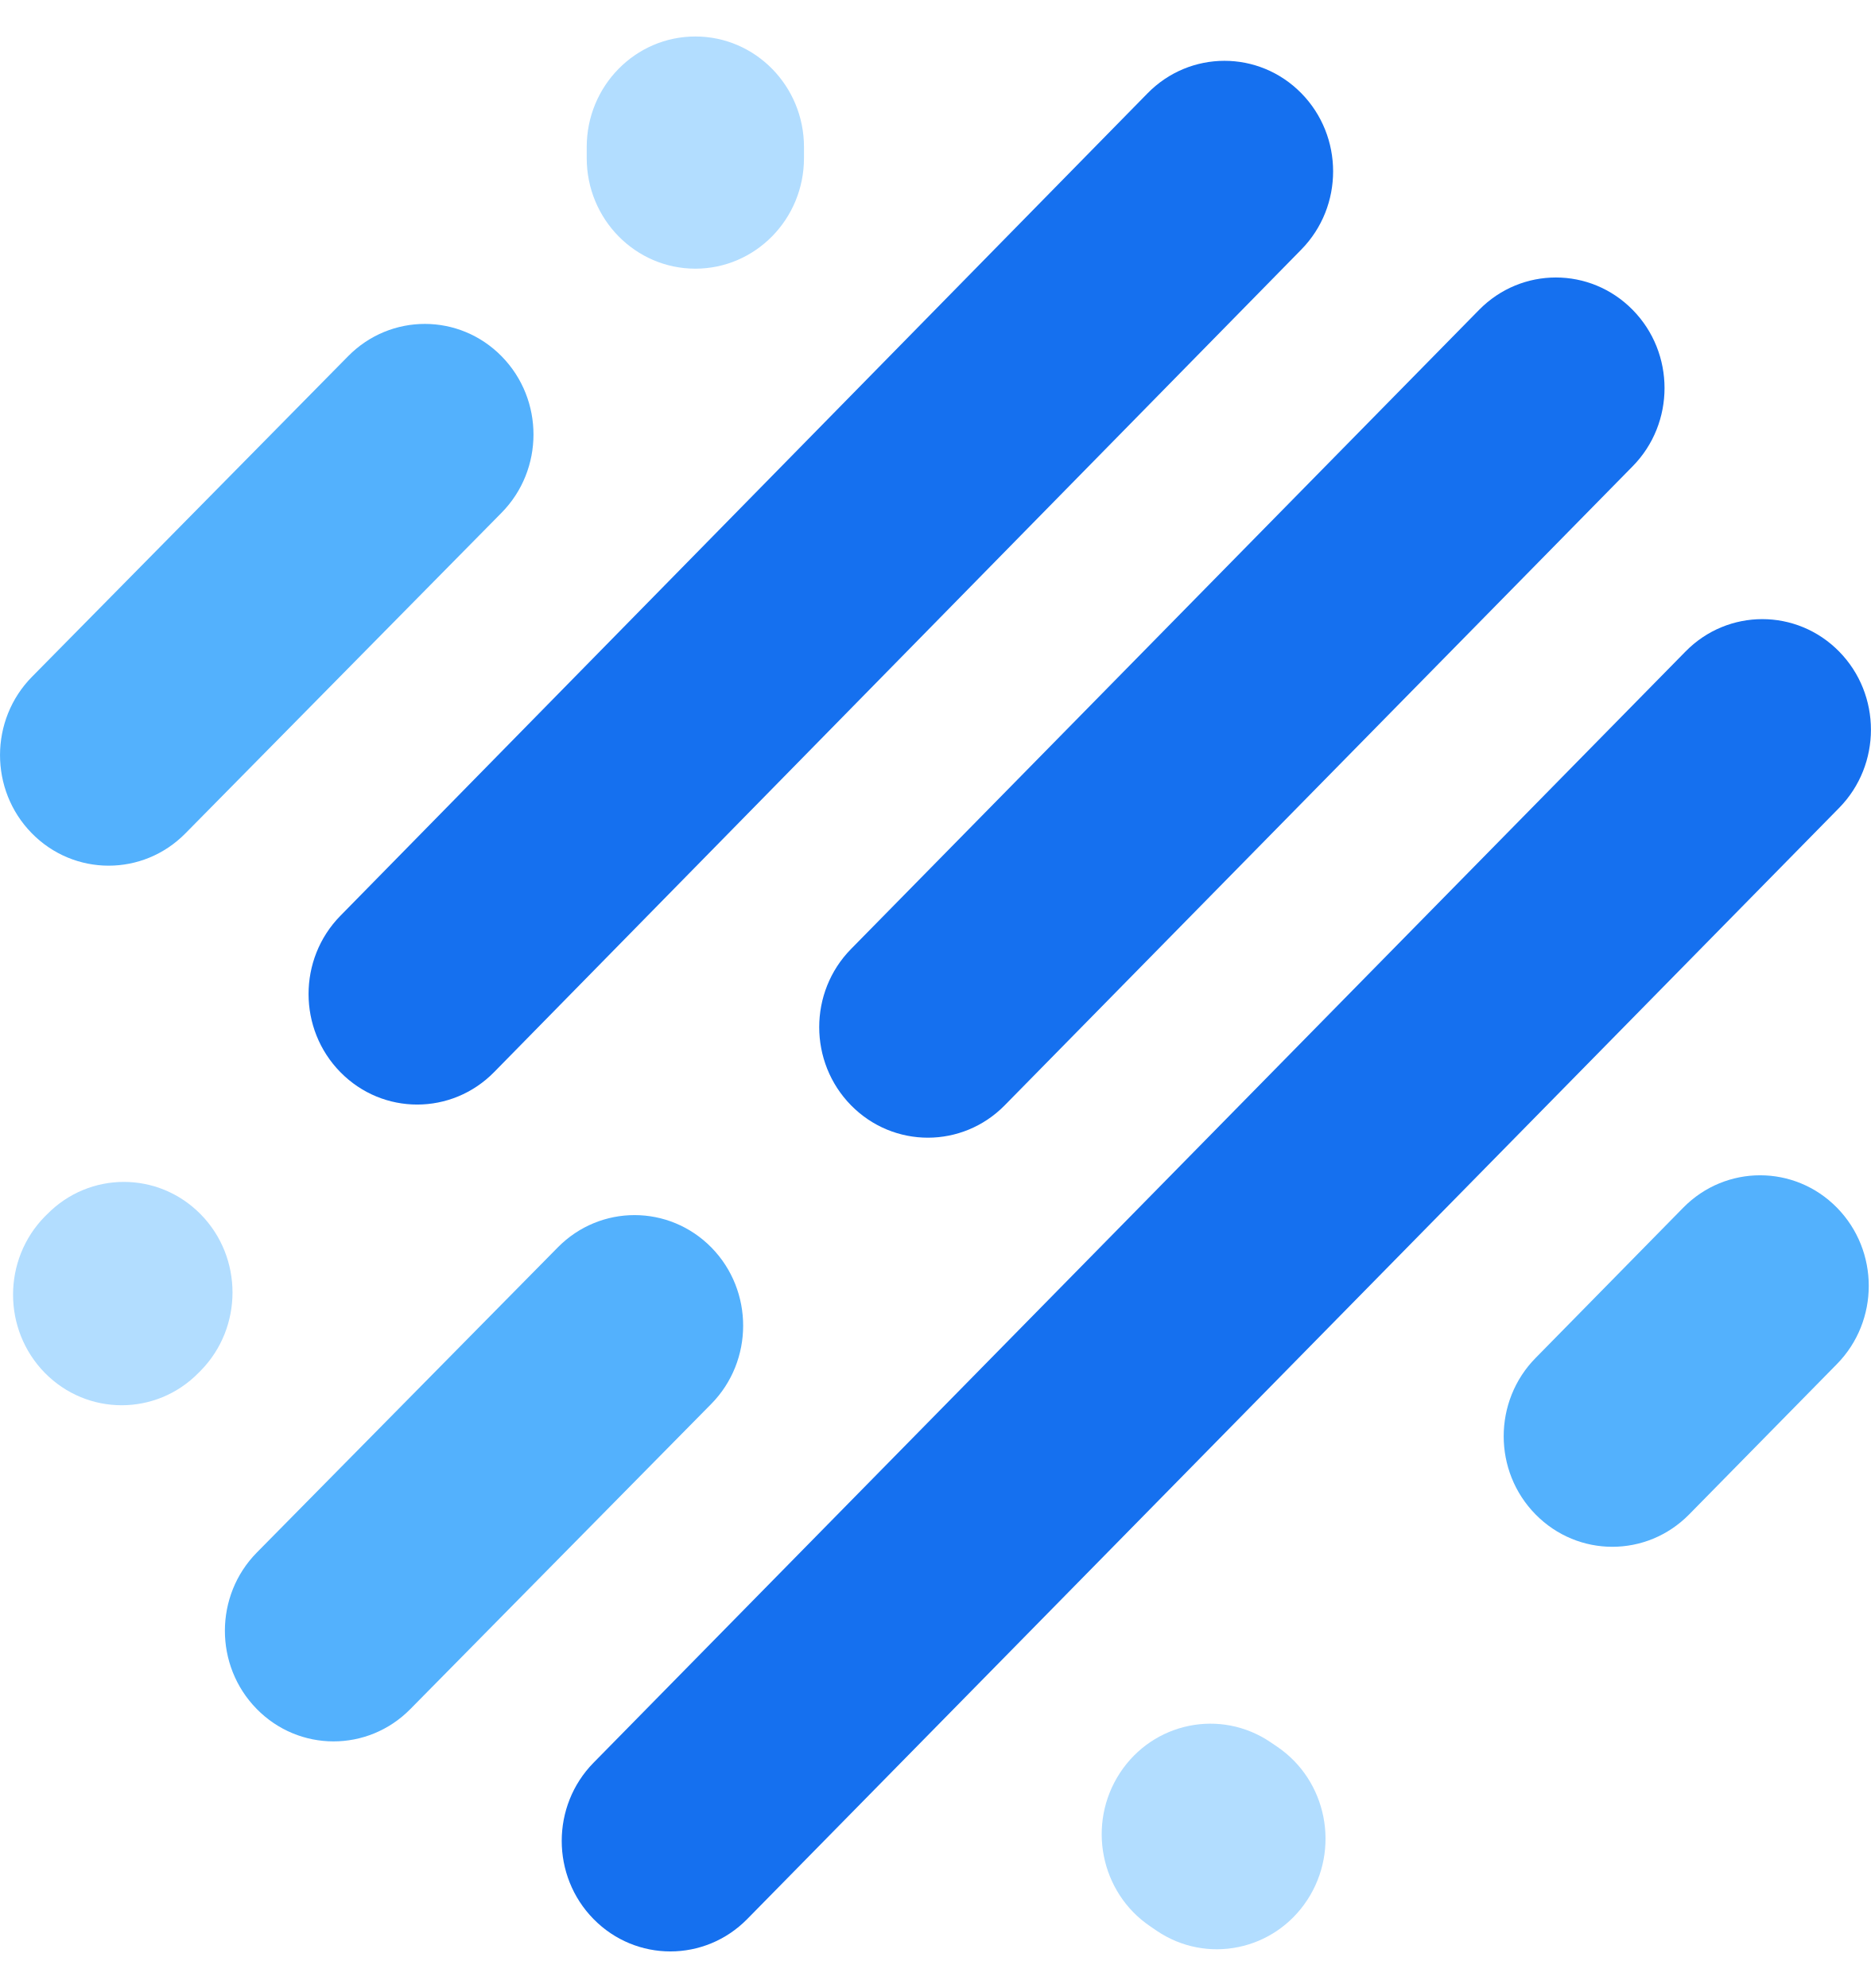
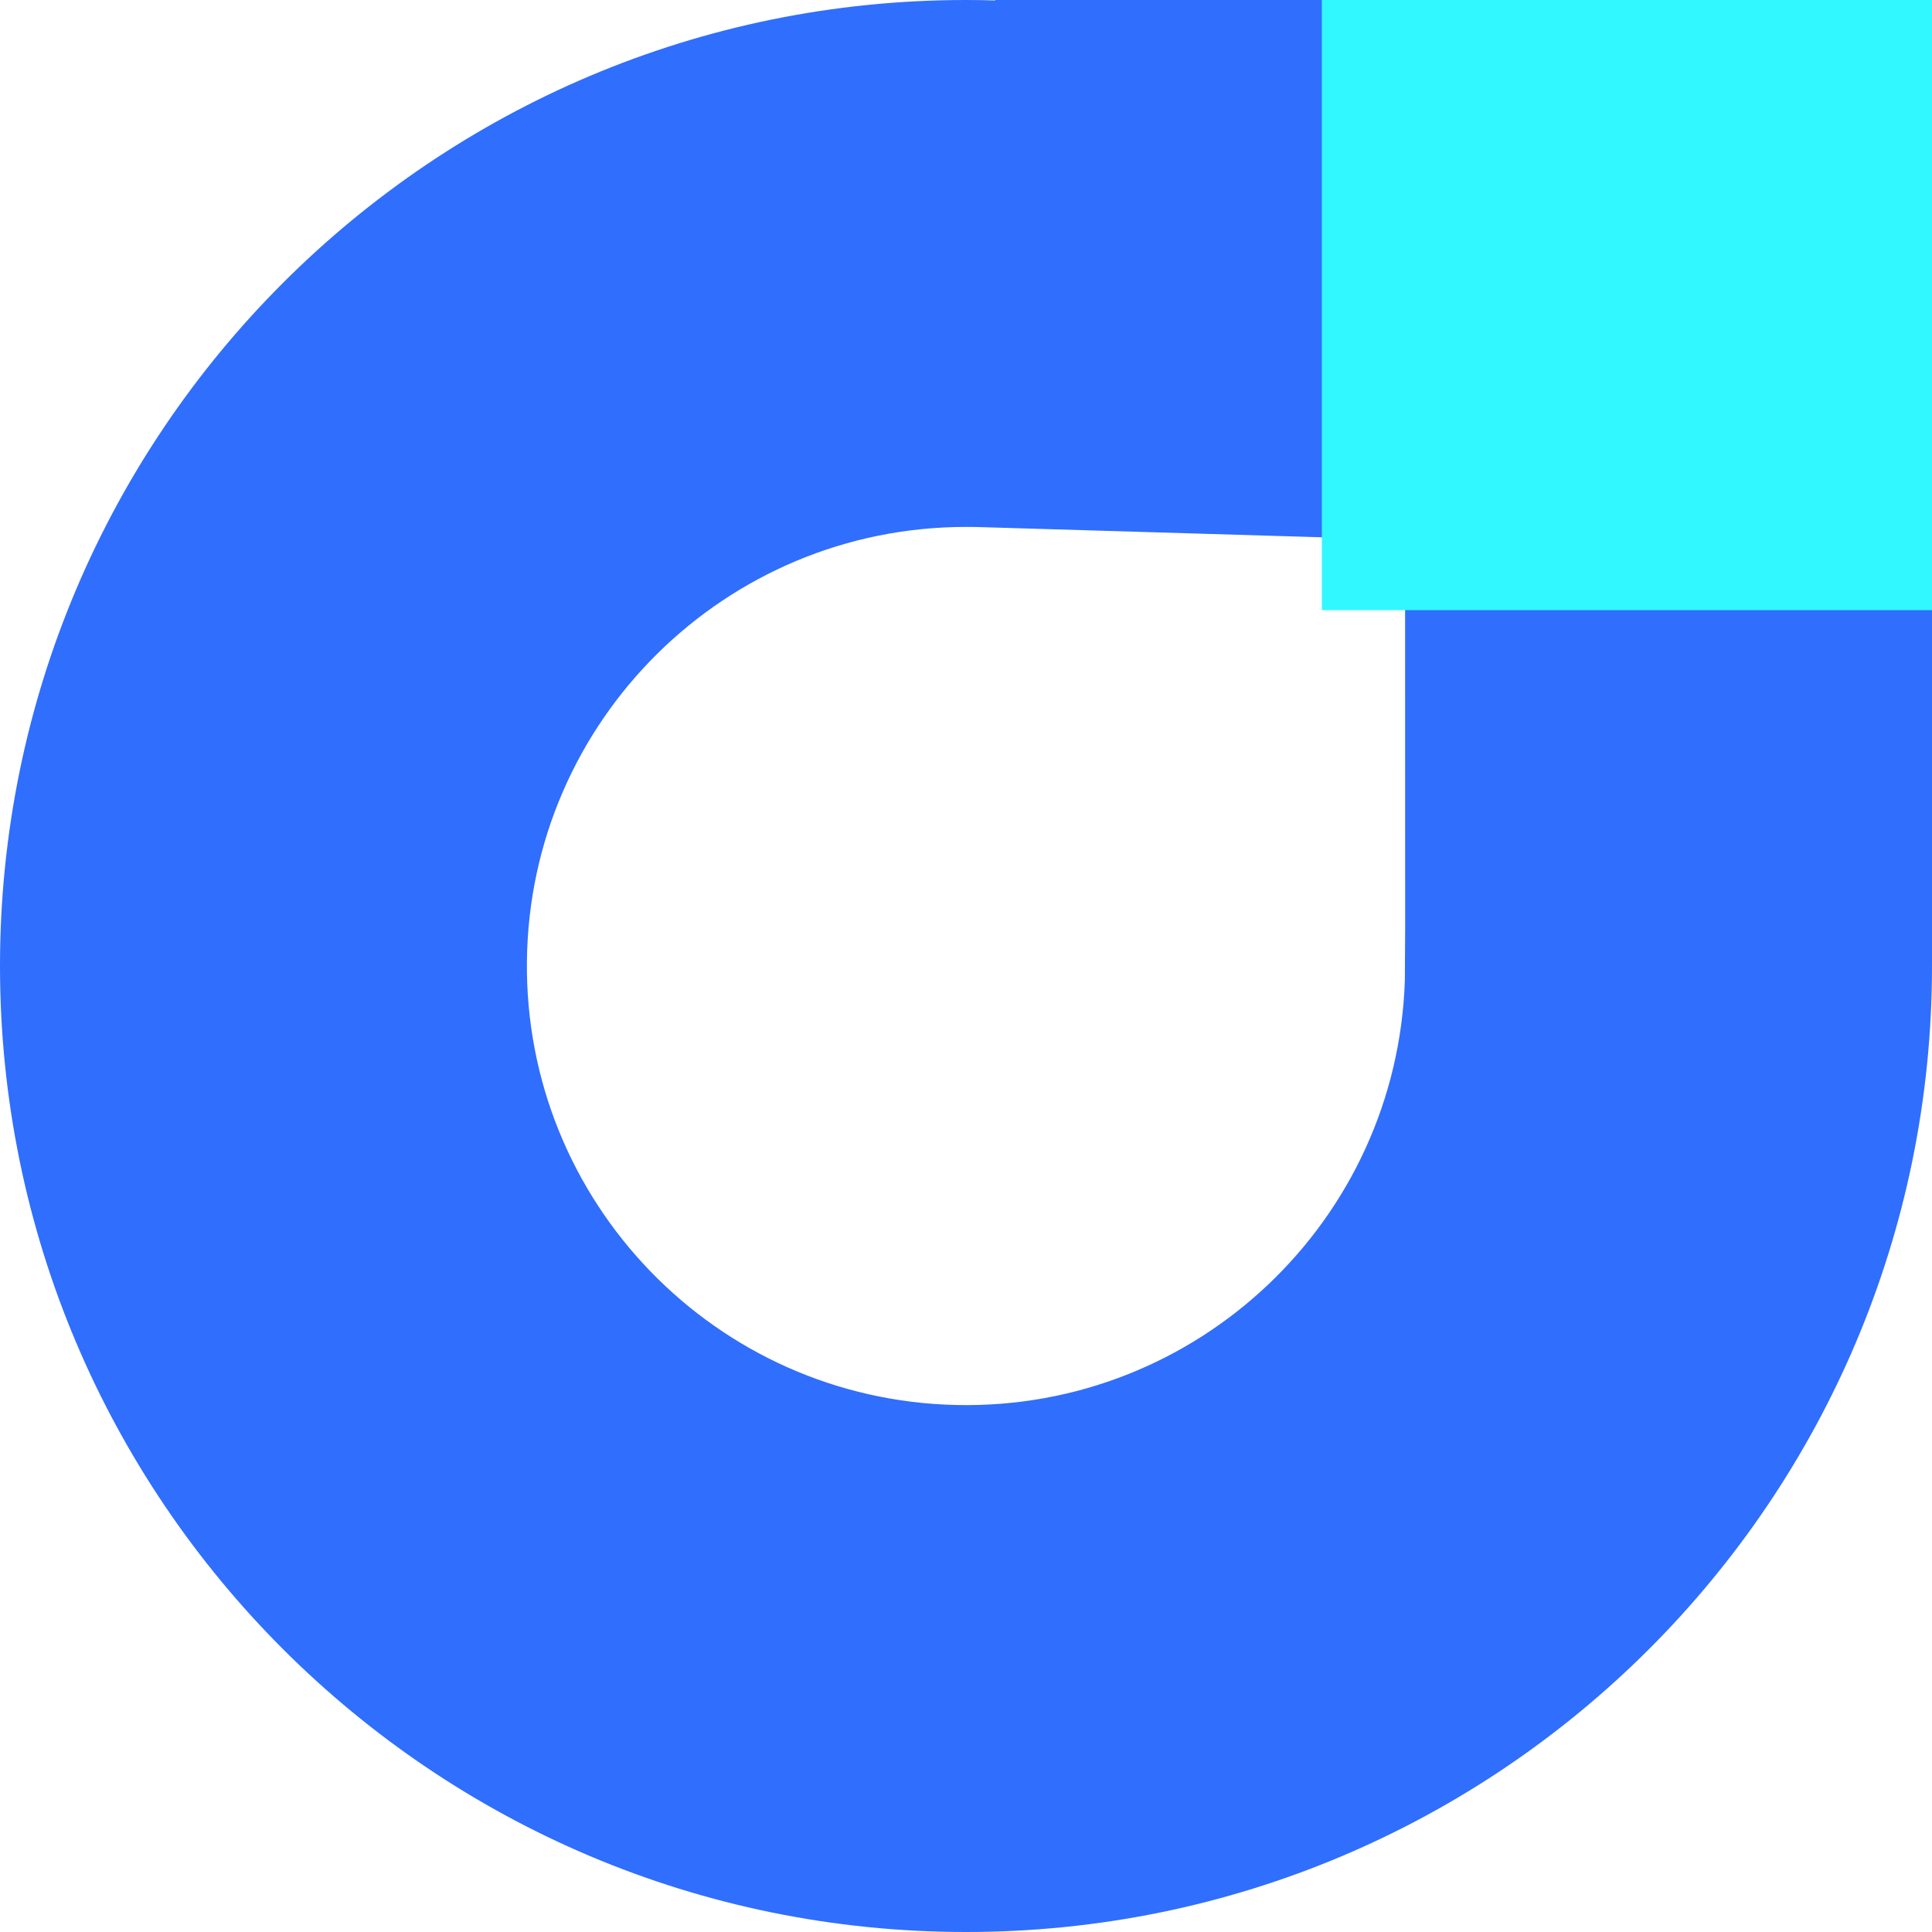
- <svg xmlns="http://www.w3.org/2000/svg" width="32" height="34" viewBox="0 0 32 34" fill="none">
-   <path fill-rule="evenodd" clip-rule="evenodd" d="M3.433 20.768C4.158 21.506 4.158 22.703 3.433 23.442L3.395 23.48C2.67 24.218 1.493 24.218 0.767 23.48C0.042 22.741 0.042 21.544 0.767 20.805L0.805 20.768C1.53 20.029 2.707 20.029 3.433 20.768Z" fill="#B2DDFF" />
-   <path fill-rule="evenodd" clip-rule="evenodd" d="M12.169 21.337C12.893 22.077 12.891 23.275 12.164 24.012L7.017 29.231C6.29 29.968 5.113 29.966 4.389 29.226C3.664 28.486 3.666 27.289 4.393 26.552L9.541 21.333C10.268 20.596 11.444 20.598 12.169 21.337Z" fill="#53B1FD" />
-   <path fill-rule="evenodd" clip-rule="evenodd" d="M19.155 30.322C19.724 29.453 20.878 29.218 21.732 29.797L21.844 29.873C22.698 30.452 22.928 31.626 22.359 32.495C21.79 33.364 20.636 33.599 19.782 33.02L19.671 32.944C18.817 32.365 18.586 31.191 19.155 30.322Z" fill="#B2DDFF" />
-   <path fill-rule="evenodd" clip-rule="evenodd" d="M31.418 20.654C32.144 21.393 32.144 22.59 31.418 23.329L28.891 25.9C28.165 26.639 26.989 26.639 26.263 25.9C25.537 25.162 25.537 23.965 26.263 23.226L28.79 20.654C29.516 19.916 30.693 19.916 31.418 20.654Z" fill="#53B1FD" />
-   <path fill-rule="evenodd" clip-rule="evenodd" d="M31.456 11.143C32.181 11.881 32.181 13.079 31.456 13.817L12.78 32.821C12.054 33.559 10.877 33.559 10.152 32.821C9.426 32.083 9.426 30.885 10.152 30.147L28.828 11.143C29.553 10.404 30.73 10.404 31.456 11.143Z" fill="#1570EF" />
-   <path fill-rule="evenodd" clip-rule="evenodd" d="M27.925 5.3C28.651 6.038 28.651 7.236 27.925 7.974L17.184 18.904C16.458 19.642 15.282 19.642 14.556 18.904C13.83 18.165 13.83 16.968 14.556 16.23L25.297 5.3C26.023 4.561 27.199 4.561 27.925 5.3Z" fill="#1570EF" />
-   <path fill-rule="evenodd" clip-rule="evenodd" d="M22.256 1.593C22.982 2.331 22.983 3.528 22.258 4.267L8.451 18.336C7.725 19.075 6.549 19.076 5.823 18.338C5.096 17.6 5.096 16.402 5.821 15.663L19.628 1.595C20.353 0.856 21.53 0.855 22.256 1.593Z" fill="#1570EF" />
-   <path fill-rule="evenodd" clip-rule="evenodd" d="M8.582 6.096C9.307 6.836 9.305 8.033 8.578 8.77L3.17 14.254C2.443 14.991 1.266 14.989 0.542 14.249C-0.182 13.51 -0.18 12.312 0.547 11.575L5.954 6.092C6.681 5.354 7.858 5.356 8.582 6.096Z" fill="#53B1FD" />
-   <path fill-rule="evenodd" clip-rule="evenodd" d="M11.893 0.624C12.919 0.624 13.751 1.471 13.751 2.515V2.704C13.751 3.748 12.919 4.595 11.893 4.595C10.867 4.595 10.035 3.748 10.035 2.704V2.515C10.035 1.471 10.867 0.624 11.893 0.624Z" fill="#B2DDFF" />
+ <svg xmlns="http://www.w3.org/2000/svg" fill="none" version="1.1" width="26" height="26" viewBox="0 0 26 26">
+   <defs>
+     <clipPath id="master_svg0_2_7006">
+       <rect x="0" y="0" width="26" height="26" rx="0" />
+     </clipPath>
+   </defs>
+   <g clip-path="url(#master_svg0_2_7006)">
+     <g>
+       <path d="M13.394,0L26,0L26,13C26,20.18,20.18,26,13,26C5.82,26,0,20.18,0,13C0,5.82,5.82,0,13,0C13.132,0,13.264,0.002,13.395,0.006L13.394,0ZM18.909,7.264L13.138,7.092L13,7.091C9.761,7.091,7.126,9.698,7.091,12.936C7.056,16.175,9.634,18.838,12.872,18.908C16.11,18.978,18.801,16.428,18.906,13.191L18.91,12.501L18.909,7.264Z" fill="#306EFD" fill-opacity="1" style="mix-blend-mode:passthrough" />
+     </g>
+     <g>
+       <path d="M17.789,0L26,0L26,8.211L17.789,8.211L17.789,0Z" fill="#31F8FF" fill-opacity="1" style="mix-blend-mode:passthrough" />
+     </g>
+   </g>
</svg>
